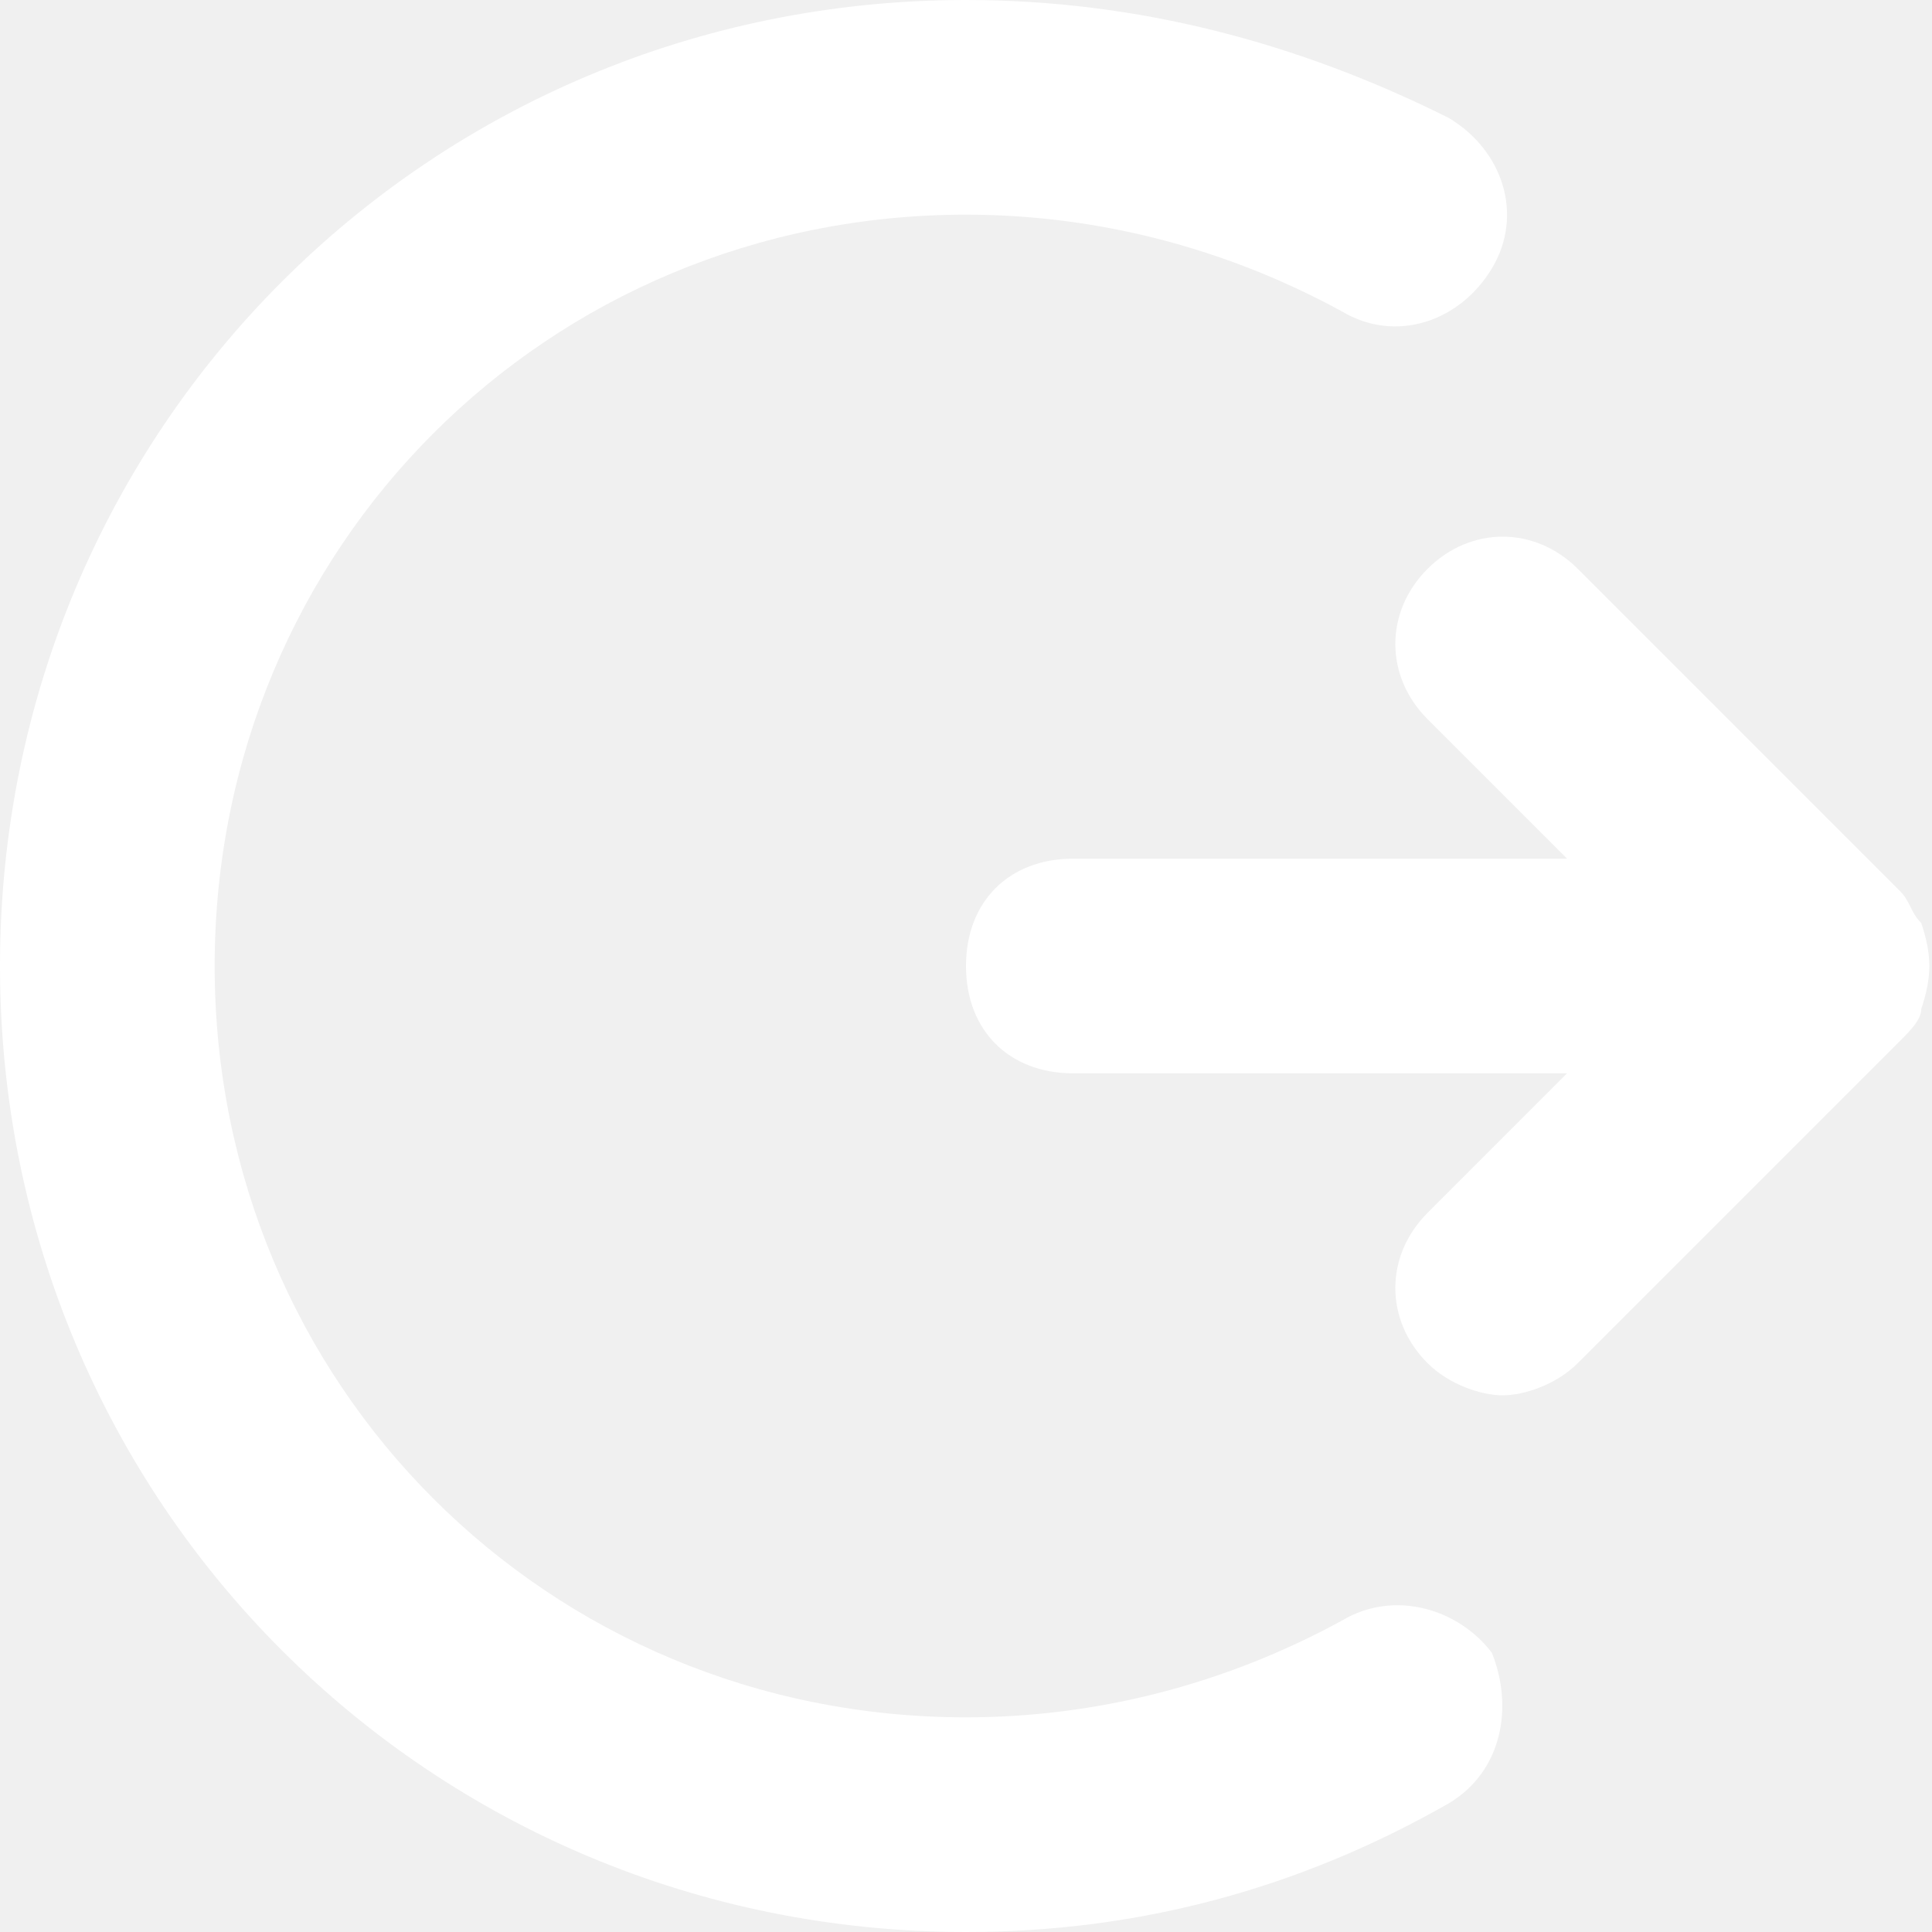
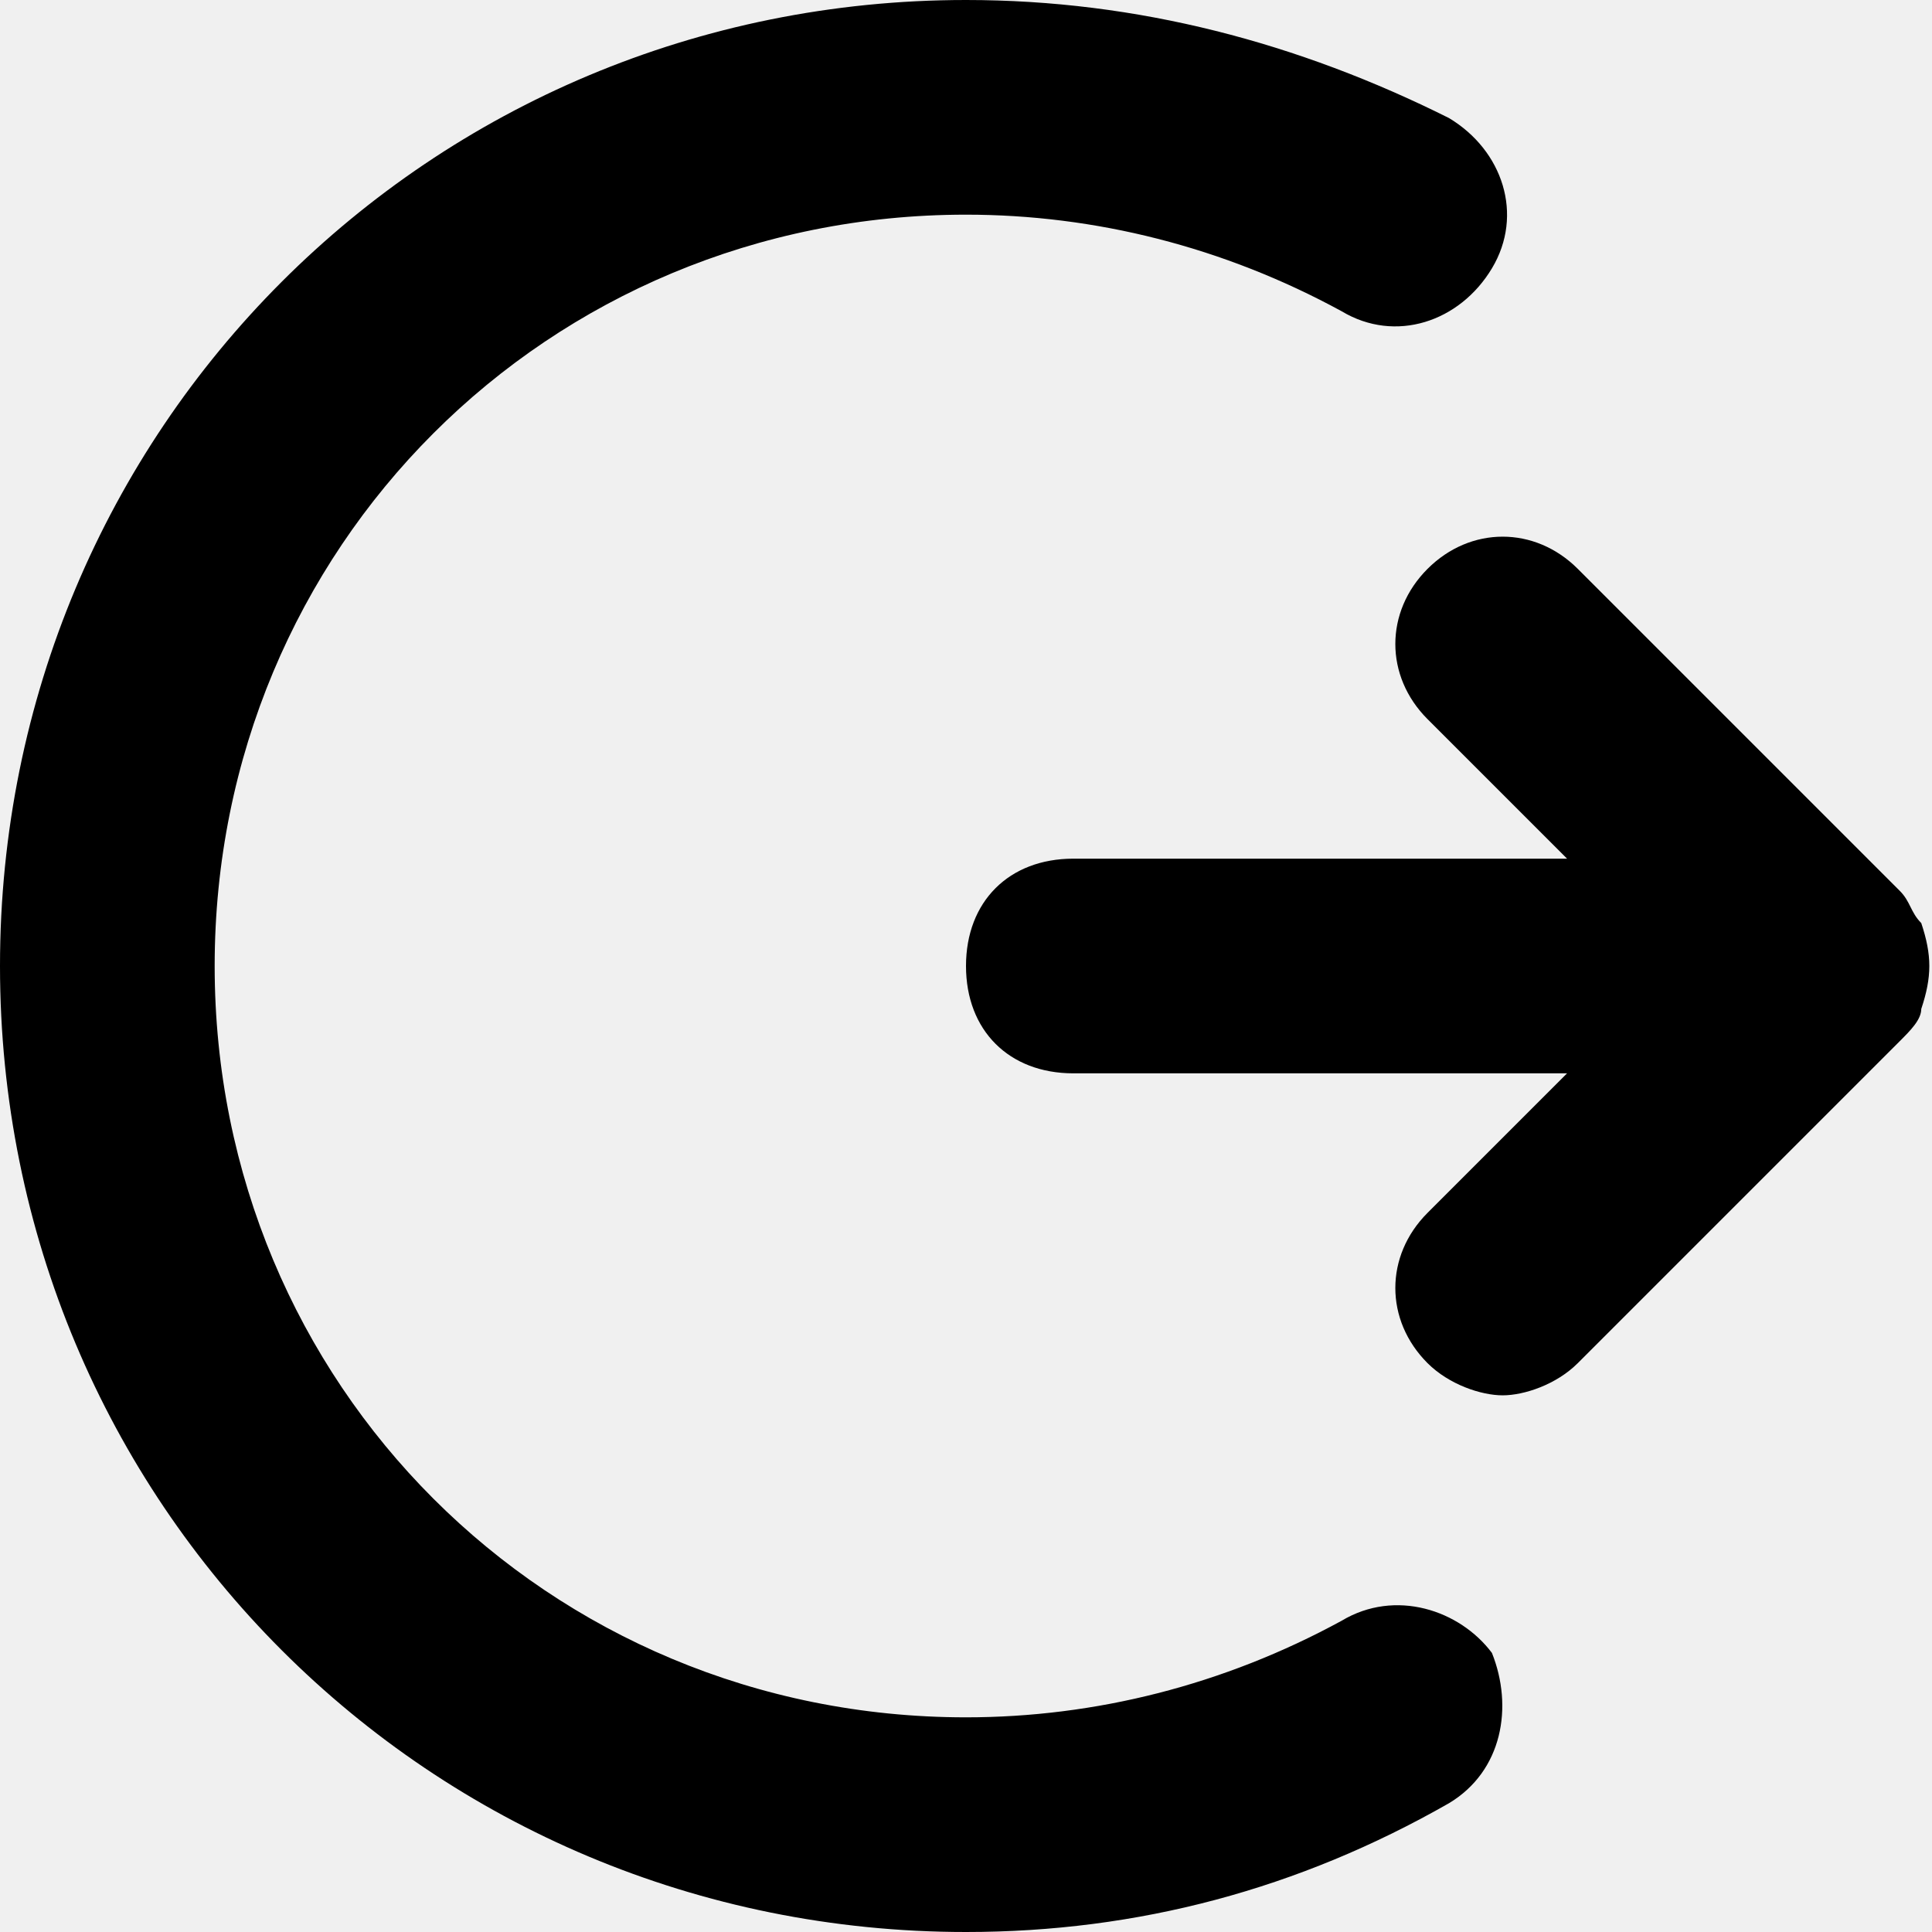
<svg xmlns="http://www.w3.org/2000/svg" width="18" height="18" viewBox="0 0 18 18">
-   <g fill="#FFF">
-     <path d="M17.9,8.6 C17.8,8.5 17.8,8.4 17.7,8.3 L14.7,5.3 C14.3,4.9 13.7,4.9 13.3,5.3 C12.9,5.7 12.9,6.3 13.3,6.7 L14.6,8 L10,8 C9.4,8 9,8.4 9,9 C9,9.6 9.4,10 10,10 L14.6,10 L13.3,11.3 C12.9,11.7 12.9,12.3 13.3,12.7 C13.5,12.9 13.8,13 14,13 C14.2,13 14.5,12.9 14.7,12.7 L17.7,9.7 C17.8,9.6 17.9,9.5 17.9,9.4 C18,9.1 18,8.9 17.9,8.6 Z" />
-     <path d="M12.5,15.1 C11.4,15.7 10.2,16 9,16 C5.1,16 2,12.9 2,9 C2,5.1 5.1,2 9,2 C10.2,2 11.4,2.3 12.5,2.9 C13,3.2 13.6,3 13.9,2.5 C14.2,2 14,1.4 13.5,1.1 C12.1,0.4 10.6,0 9,0 C4,0 0,4 0,9 C0,14 4,18 9,18 C10.6,18 12.1,17.6 13.5,16.8 C14,16.5 14.1,15.9 13.9,15.4 C13.6,15 13,14.8 12.5,15.1 Z" />
-   </g>
+   <path d="M17.9,8.6 C17.8,8.5 17.8,8.4 17.7,8.3 L14.7,5.3 C14.3,4.9 13.7,4.9 13.3,5.3 C12.9,5.7 12.9,6.3 13.3,6.7 L14.6,8 L10,8 C9.4,8 9,8.4 9,9 C9,9.6 9.4,10 10,10 L14.6,10 L13.3,11.3 C12.9,11.7 12.9,12.3 13.3,12.7 C13.5,12.9 13.8,13 14,13 C14.2,13 14.5,12.9 14.7,12.7 L17.7,9.7 C17.8,9.6 17.9,9.5 17.9,9.4 C18,9.1 18,8.9 17.9,8.6 Z" />
+   <path d="M12.5,15.1 C11.4,15.7 10.2,16 9,16 C5.1,16 2,12.9 2,9 C2,5.1 5.1,2 9,2 C10.2,2 11.4,2.3 12.5,2.9 C13,3.2 13.6,3 13.9,2.5 C14.2,2 14,1.4 13.5,1.1 C12.1,0.4 10.6,0 9,0 C4,0 0,4 0,9 C0,14 4,18 9,18 C10.6,18 12.1,17.6 13.5,16.8 C14,16.5 14.1,15.9 13.9,15.4 C13.6,15 13,14.8 12.5,15.1 Z" />
</svg>
